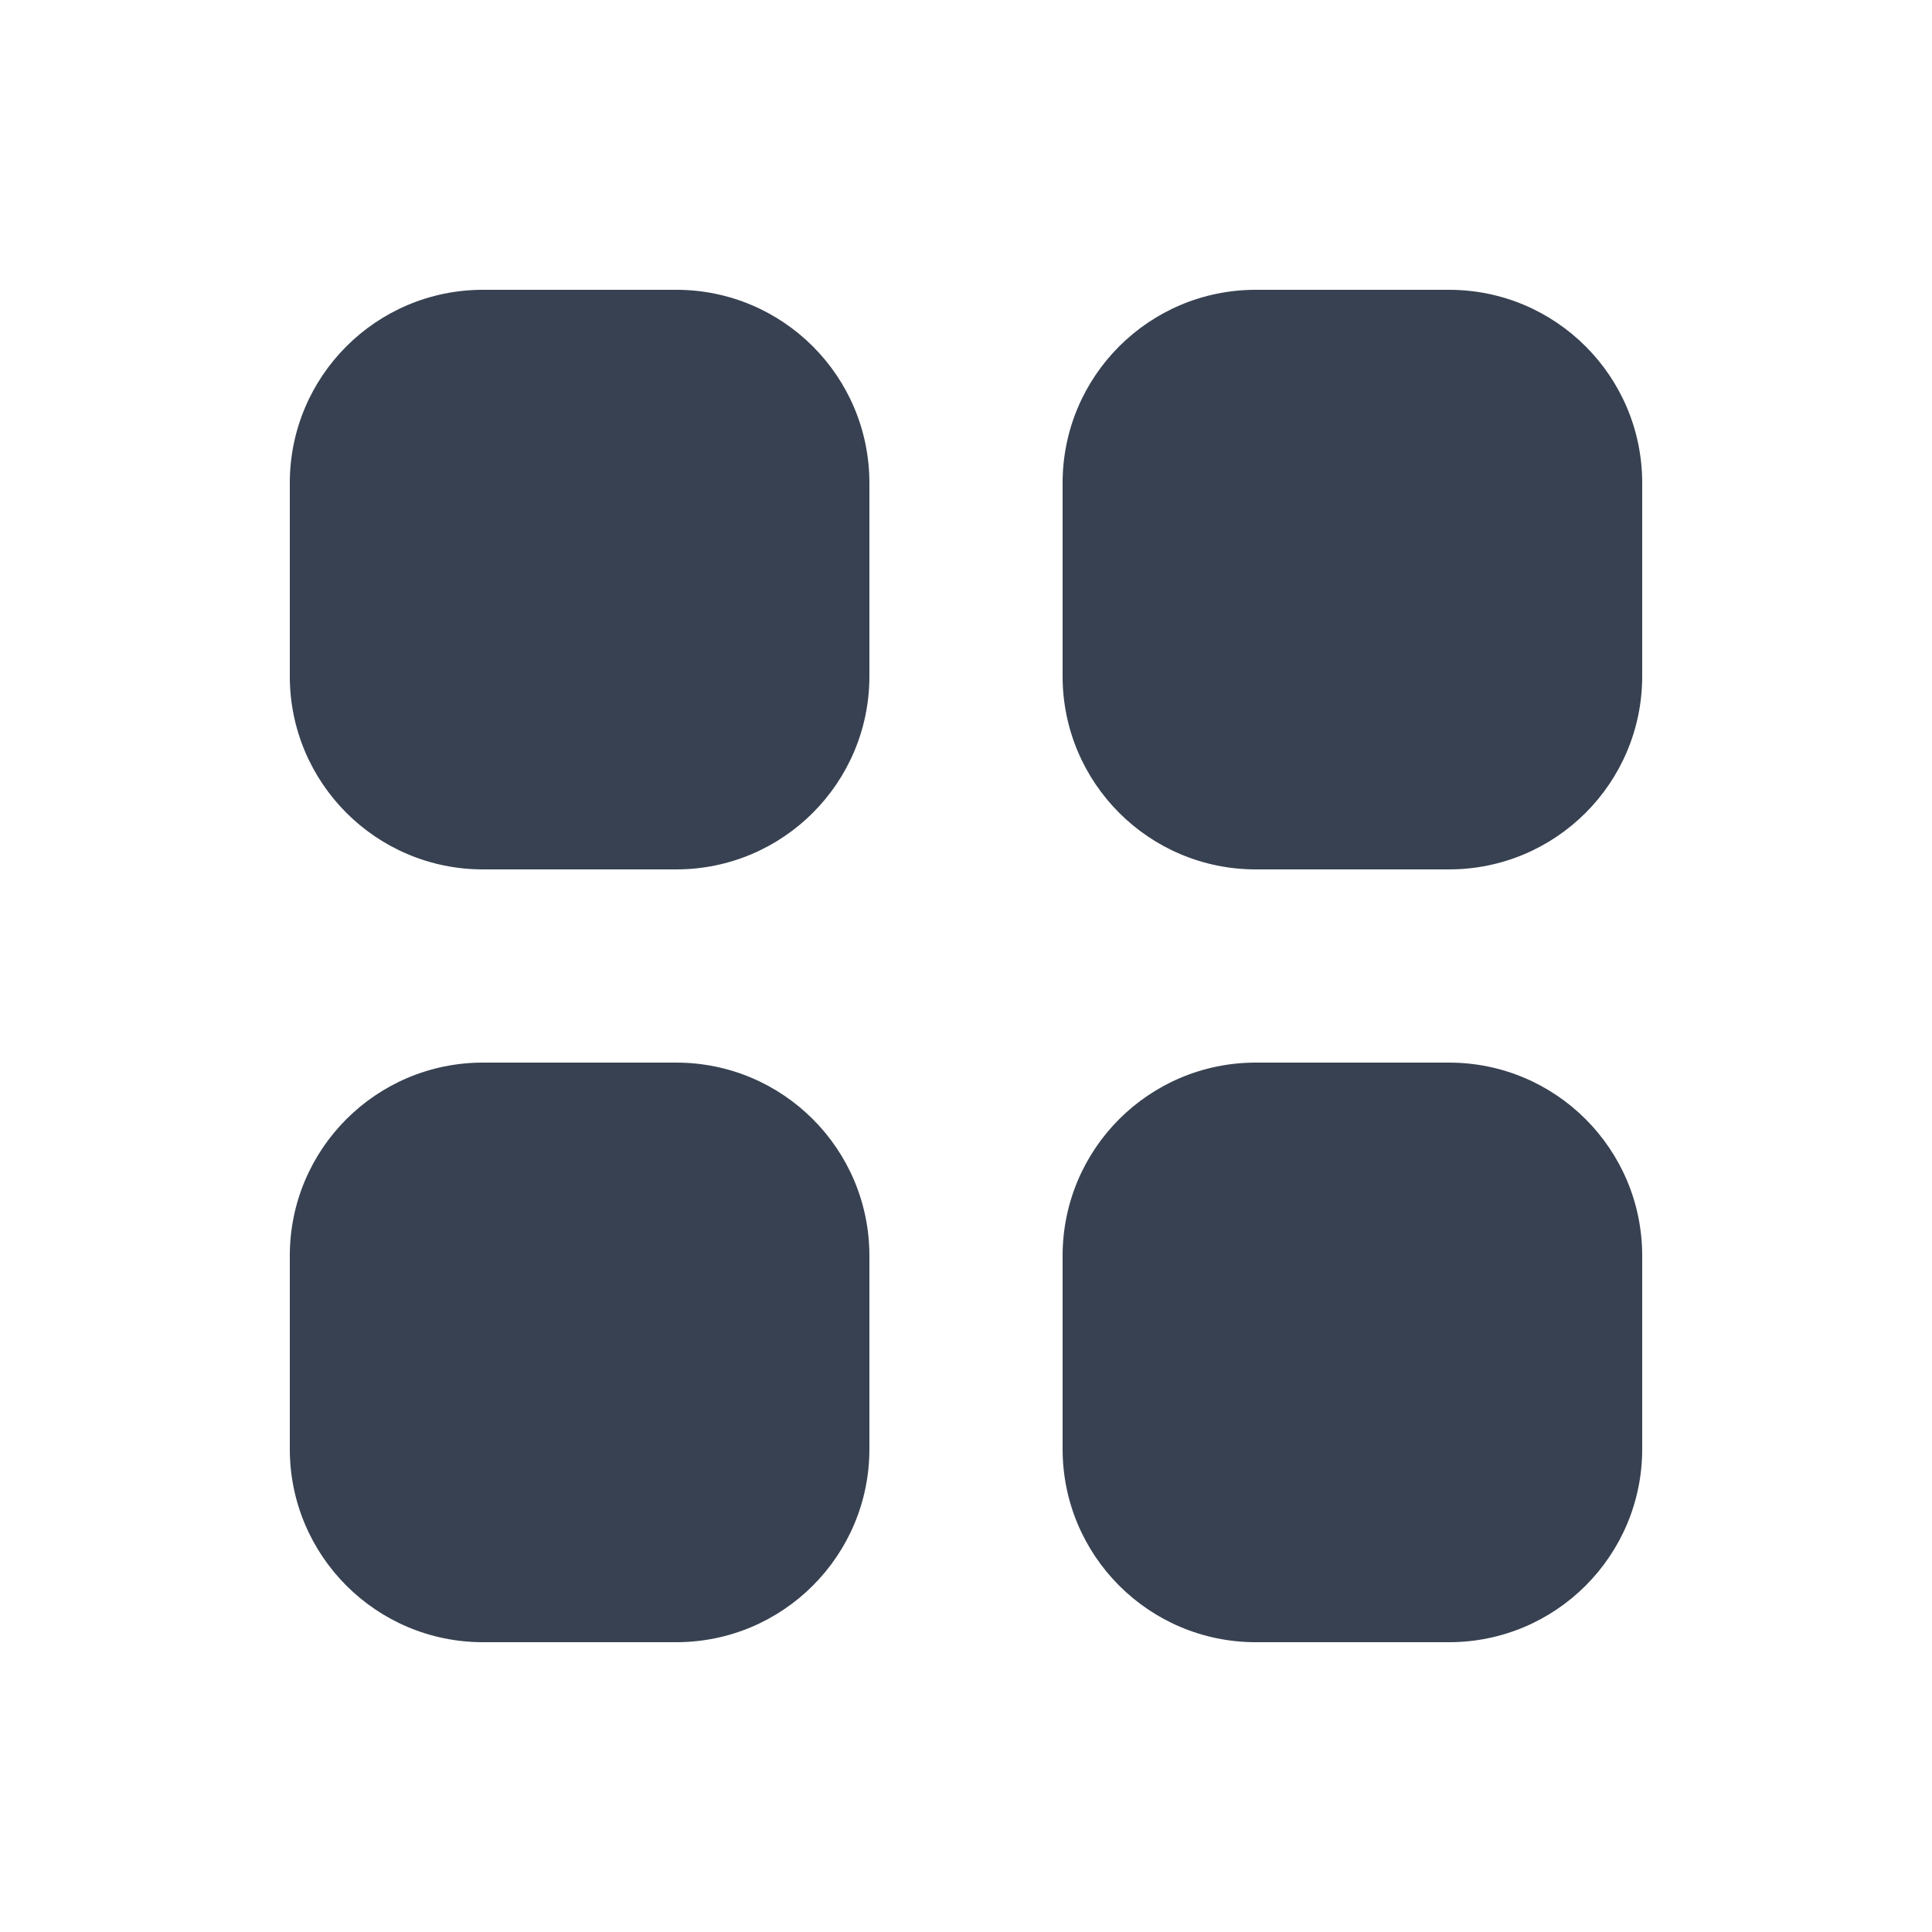
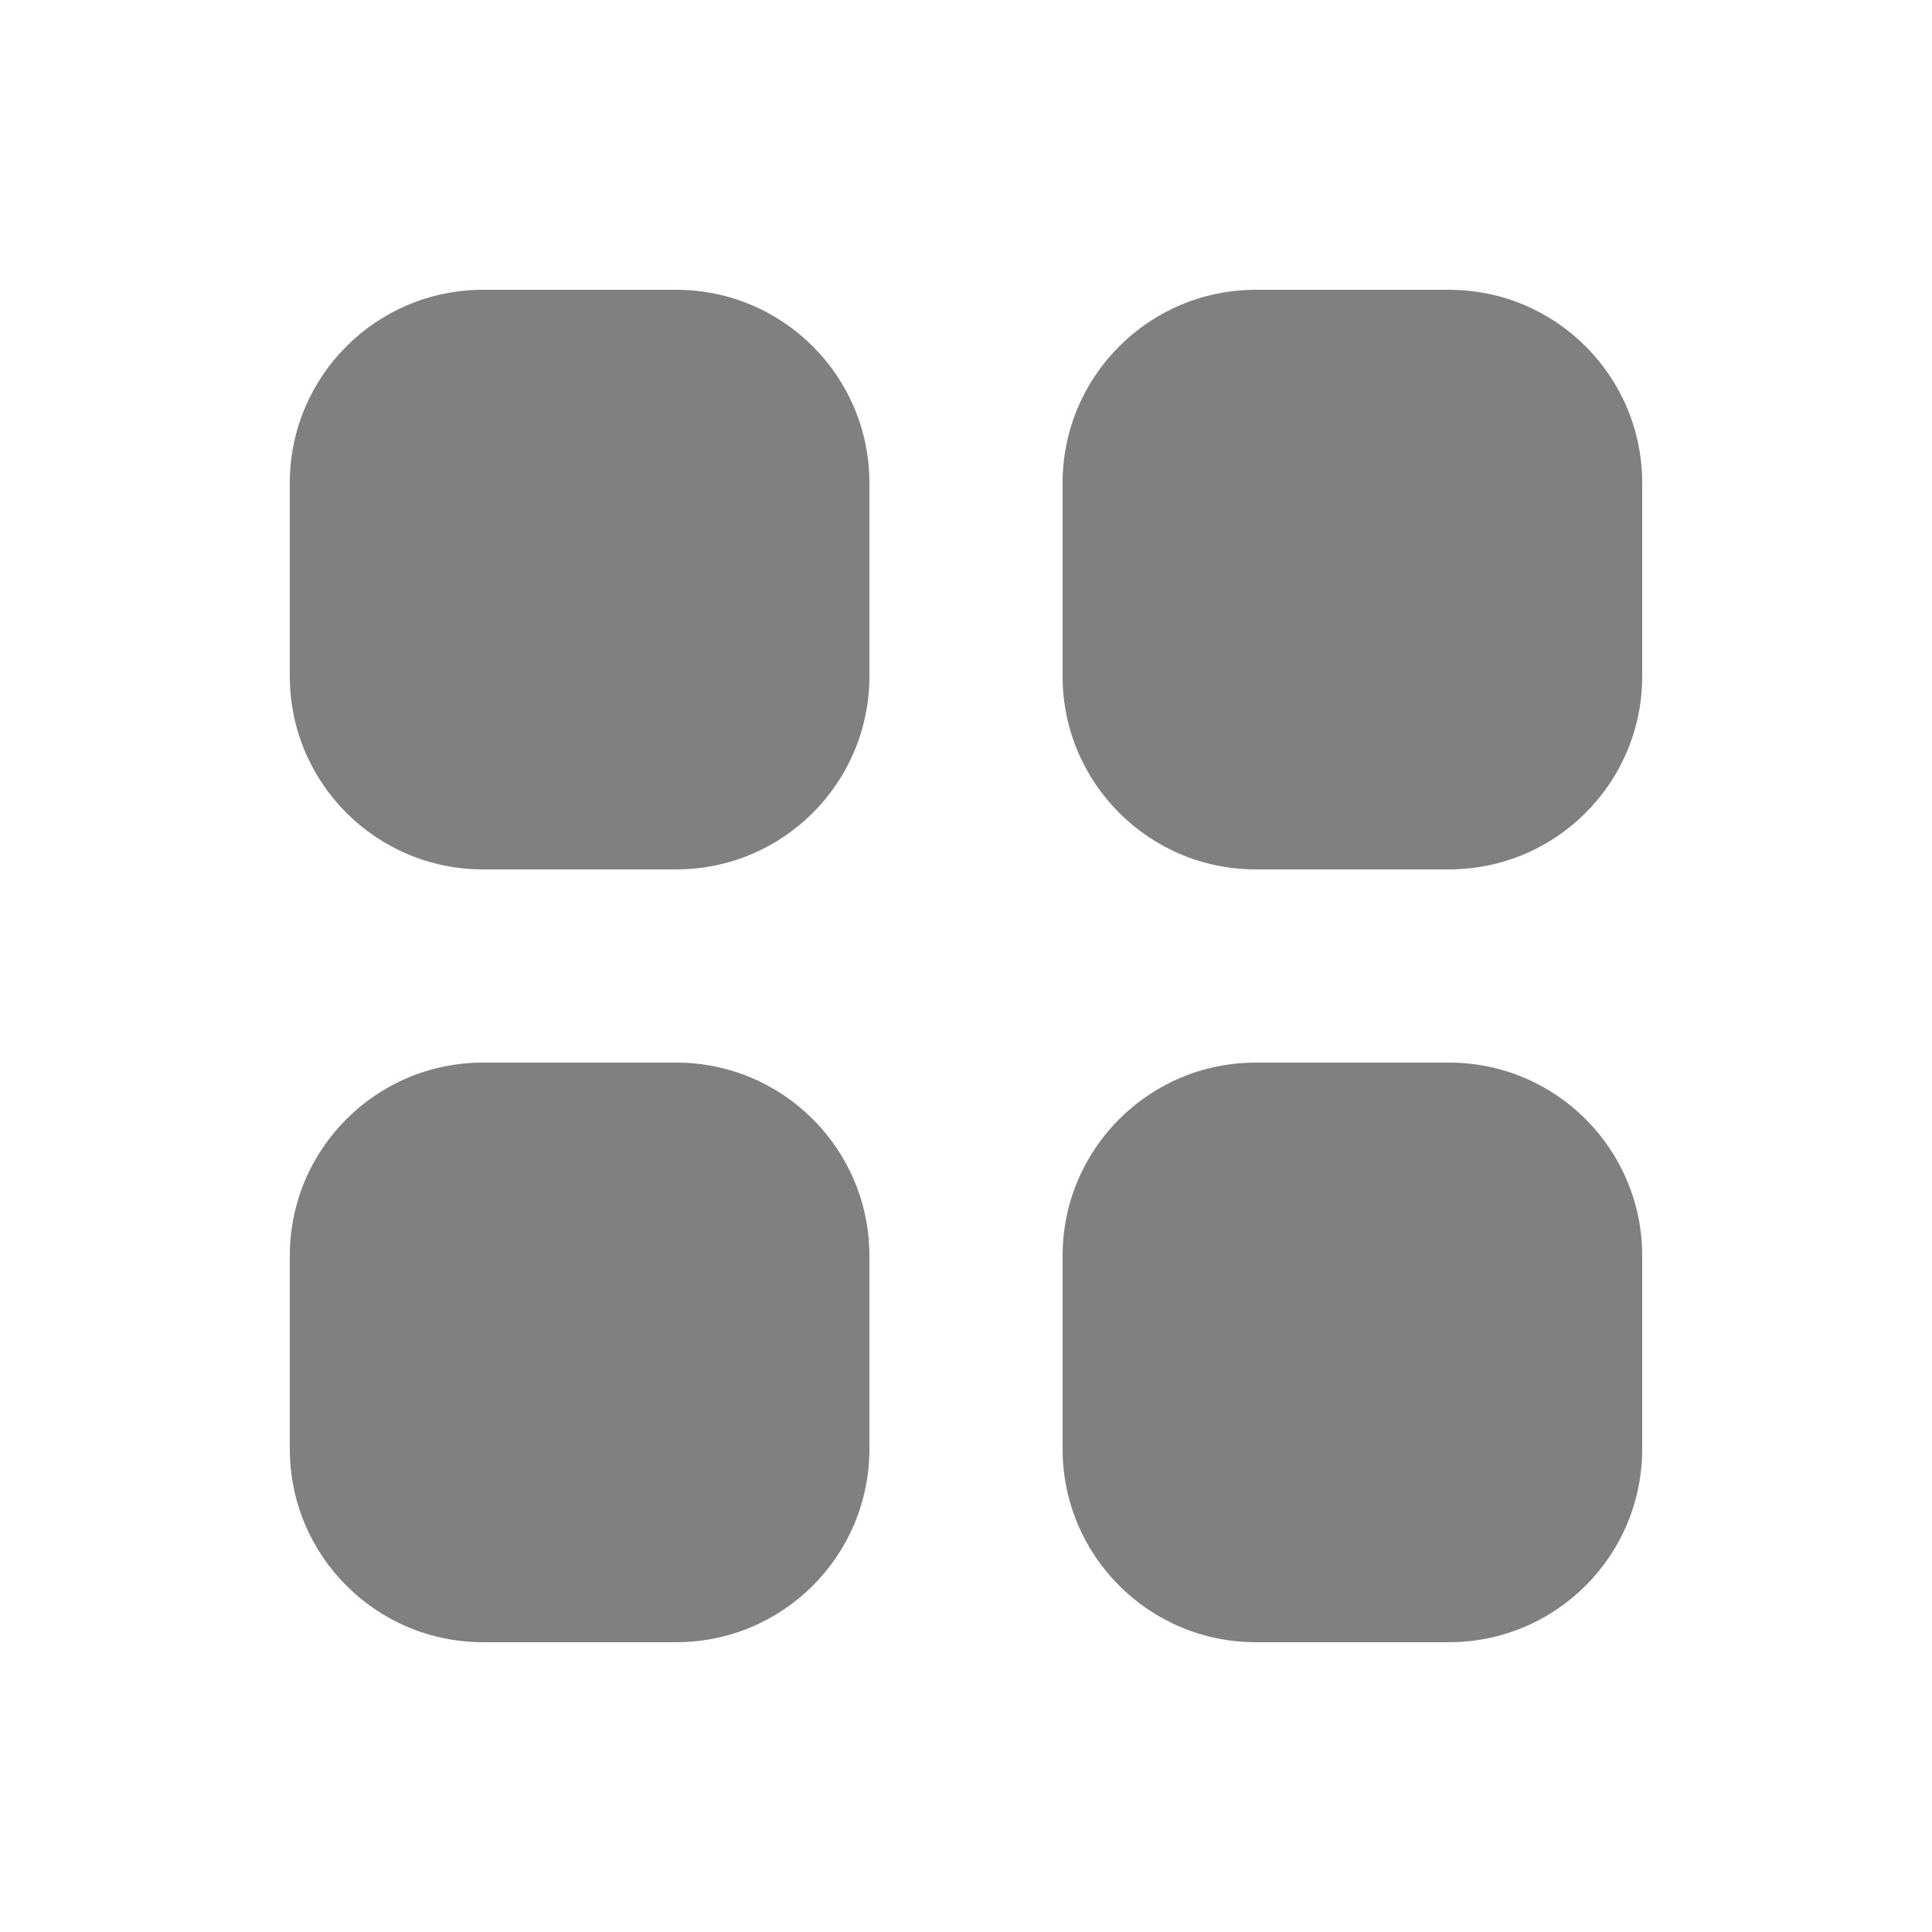
- <svg xmlns="http://www.w3.org/2000/svg" width="20" height="20" viewBox="0 0 20 20" fill="none">
-   <path d="M5 3C3.895 3 3 3.895 3 5V7C3 8.105 3.895 9 5 9H7C8.105 9 9 8.105 9 7V5C9 3.895 8.105 3 7 3H5Z" fill="#374151" />
-   <path d="M5 11C3.895 11 3 11.895 3 13V15C3 16.105 3.895 17 5 17H7C8.105 17 9 16.105 9 15V13C9 11.895 8.105 11 7 11H5Z" fill="#374151" />
-   <path d="M11 5C11 3.895 11.895 3 13 3H15C16.105 3 17 3.895 17 5V7C17 8.105 16.105 9 15 9H13C11.895 9 11 8.105 11 7V5Z" fill="#374151" />
-   <path d="M11 13C11 11.895 11.895 11 13 11H15C16.105 11 17 11.895 17 13V15C17 16.105 16.105 17 15 17H13C11.895 17 11 16.105 11 15V13Z" fill="#374151" />
+ <svg xmlns="http://www.w3.org/2000/svg" width="20" height="20" viewBox="0 0 20 20" fill="none" version="1.1" id="svg10">
+   <defs id="defs14" />
+   <path d="M5 3C3.895 3 3 3.895 3 5V7C3 8.105 3.895 9 5 9H7C8.105 9 9 8.105 9 7V5C9 3.895 8.105 3 7 3H5Z" fill="#374151" id="path2" style="fill:#808080;fill-opacity:1" />
+   <path d="M5 11C3.895 11 3 11.895 3 13V15C3 16.105 3.895 17 5 17H7C8.105 17 9 16.105 9 15V13C9 11.895 8.105 11 7 11H5Z" fill="#374151" id="path4" style="fill:#808080;fill-opacity:1" />
+   <path d="M11 5C11 3.895 11.895 3 13 3H15C16.105 3 17 3.895 17 5V7C17 8.105 16.105 9 15 9H13C11.895 9 11 8.105 11 7V5Z" fill="#374151" id="path6" style="fill:#808080;fill-opacity:1" />
+   <path d="M11 13C11 11.895 11.895 11 13 11H15C16.105 11 17 11.895 17 13V15C17 16.105 16.105 17 15 17H13C11.895 17 11 16.105 11 15V13Z" fill="#374151" id="path8" style="fill:#808080;fill-opacity:1" />
</svg>
